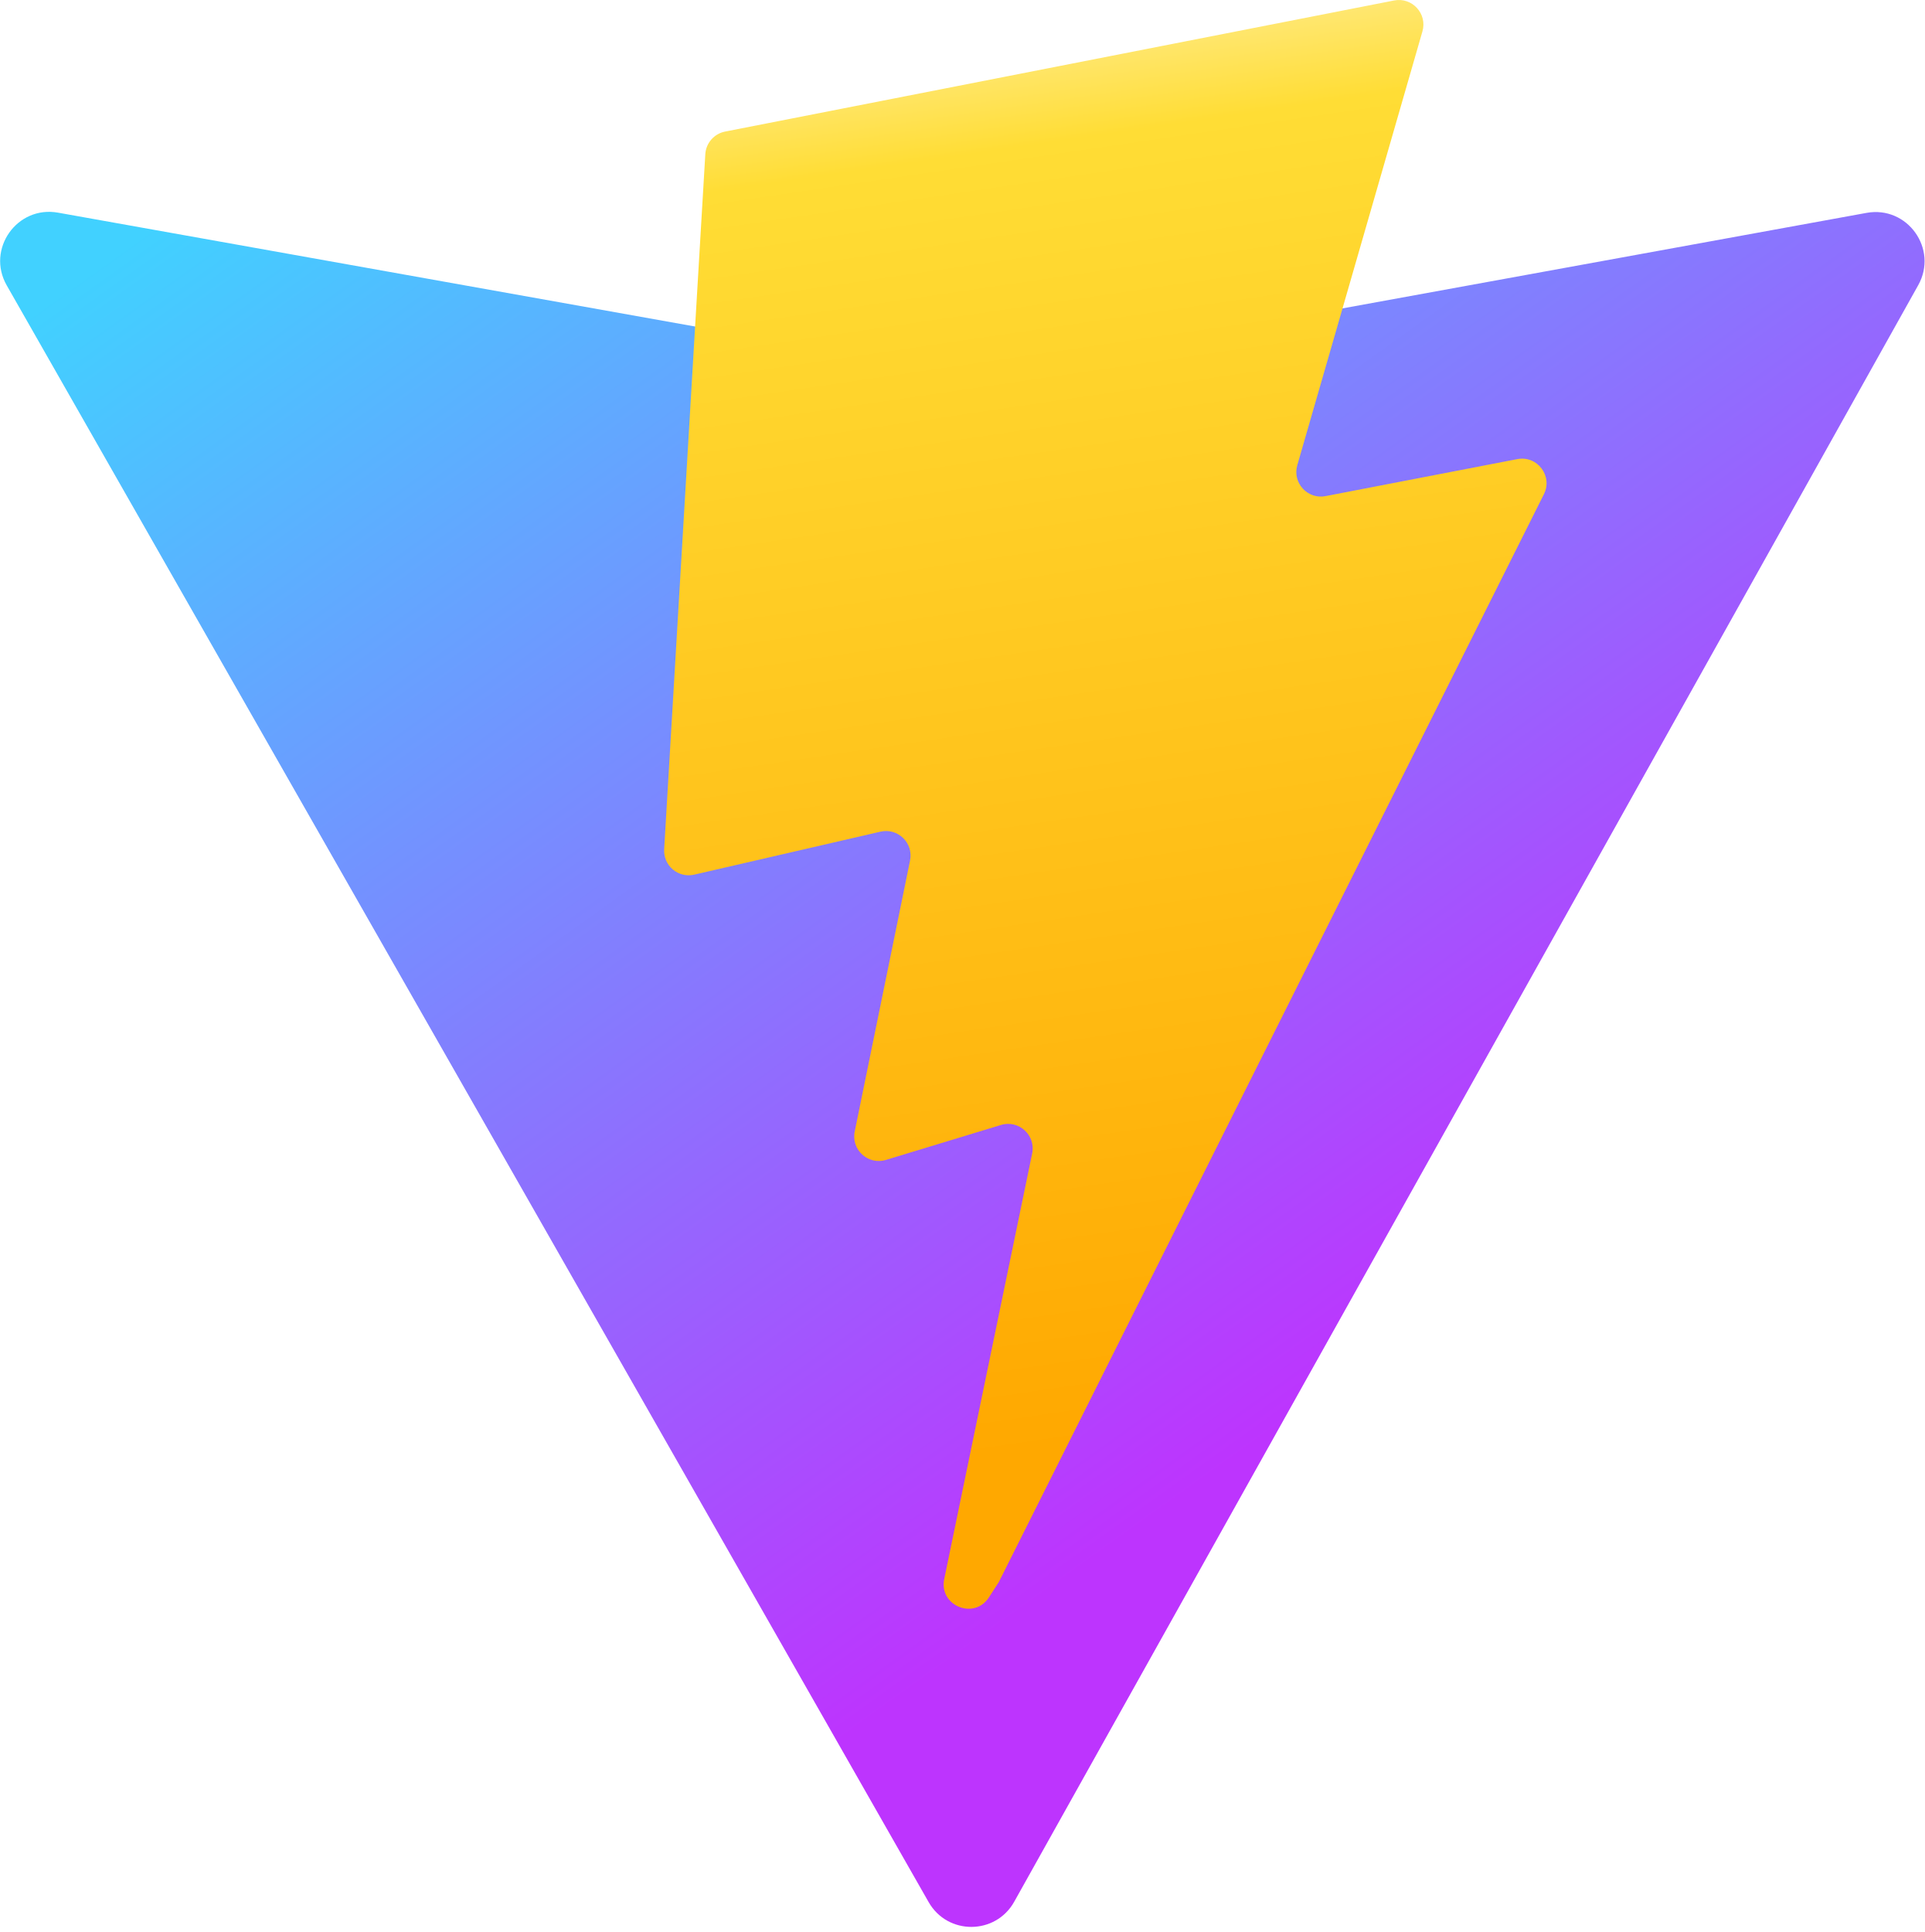
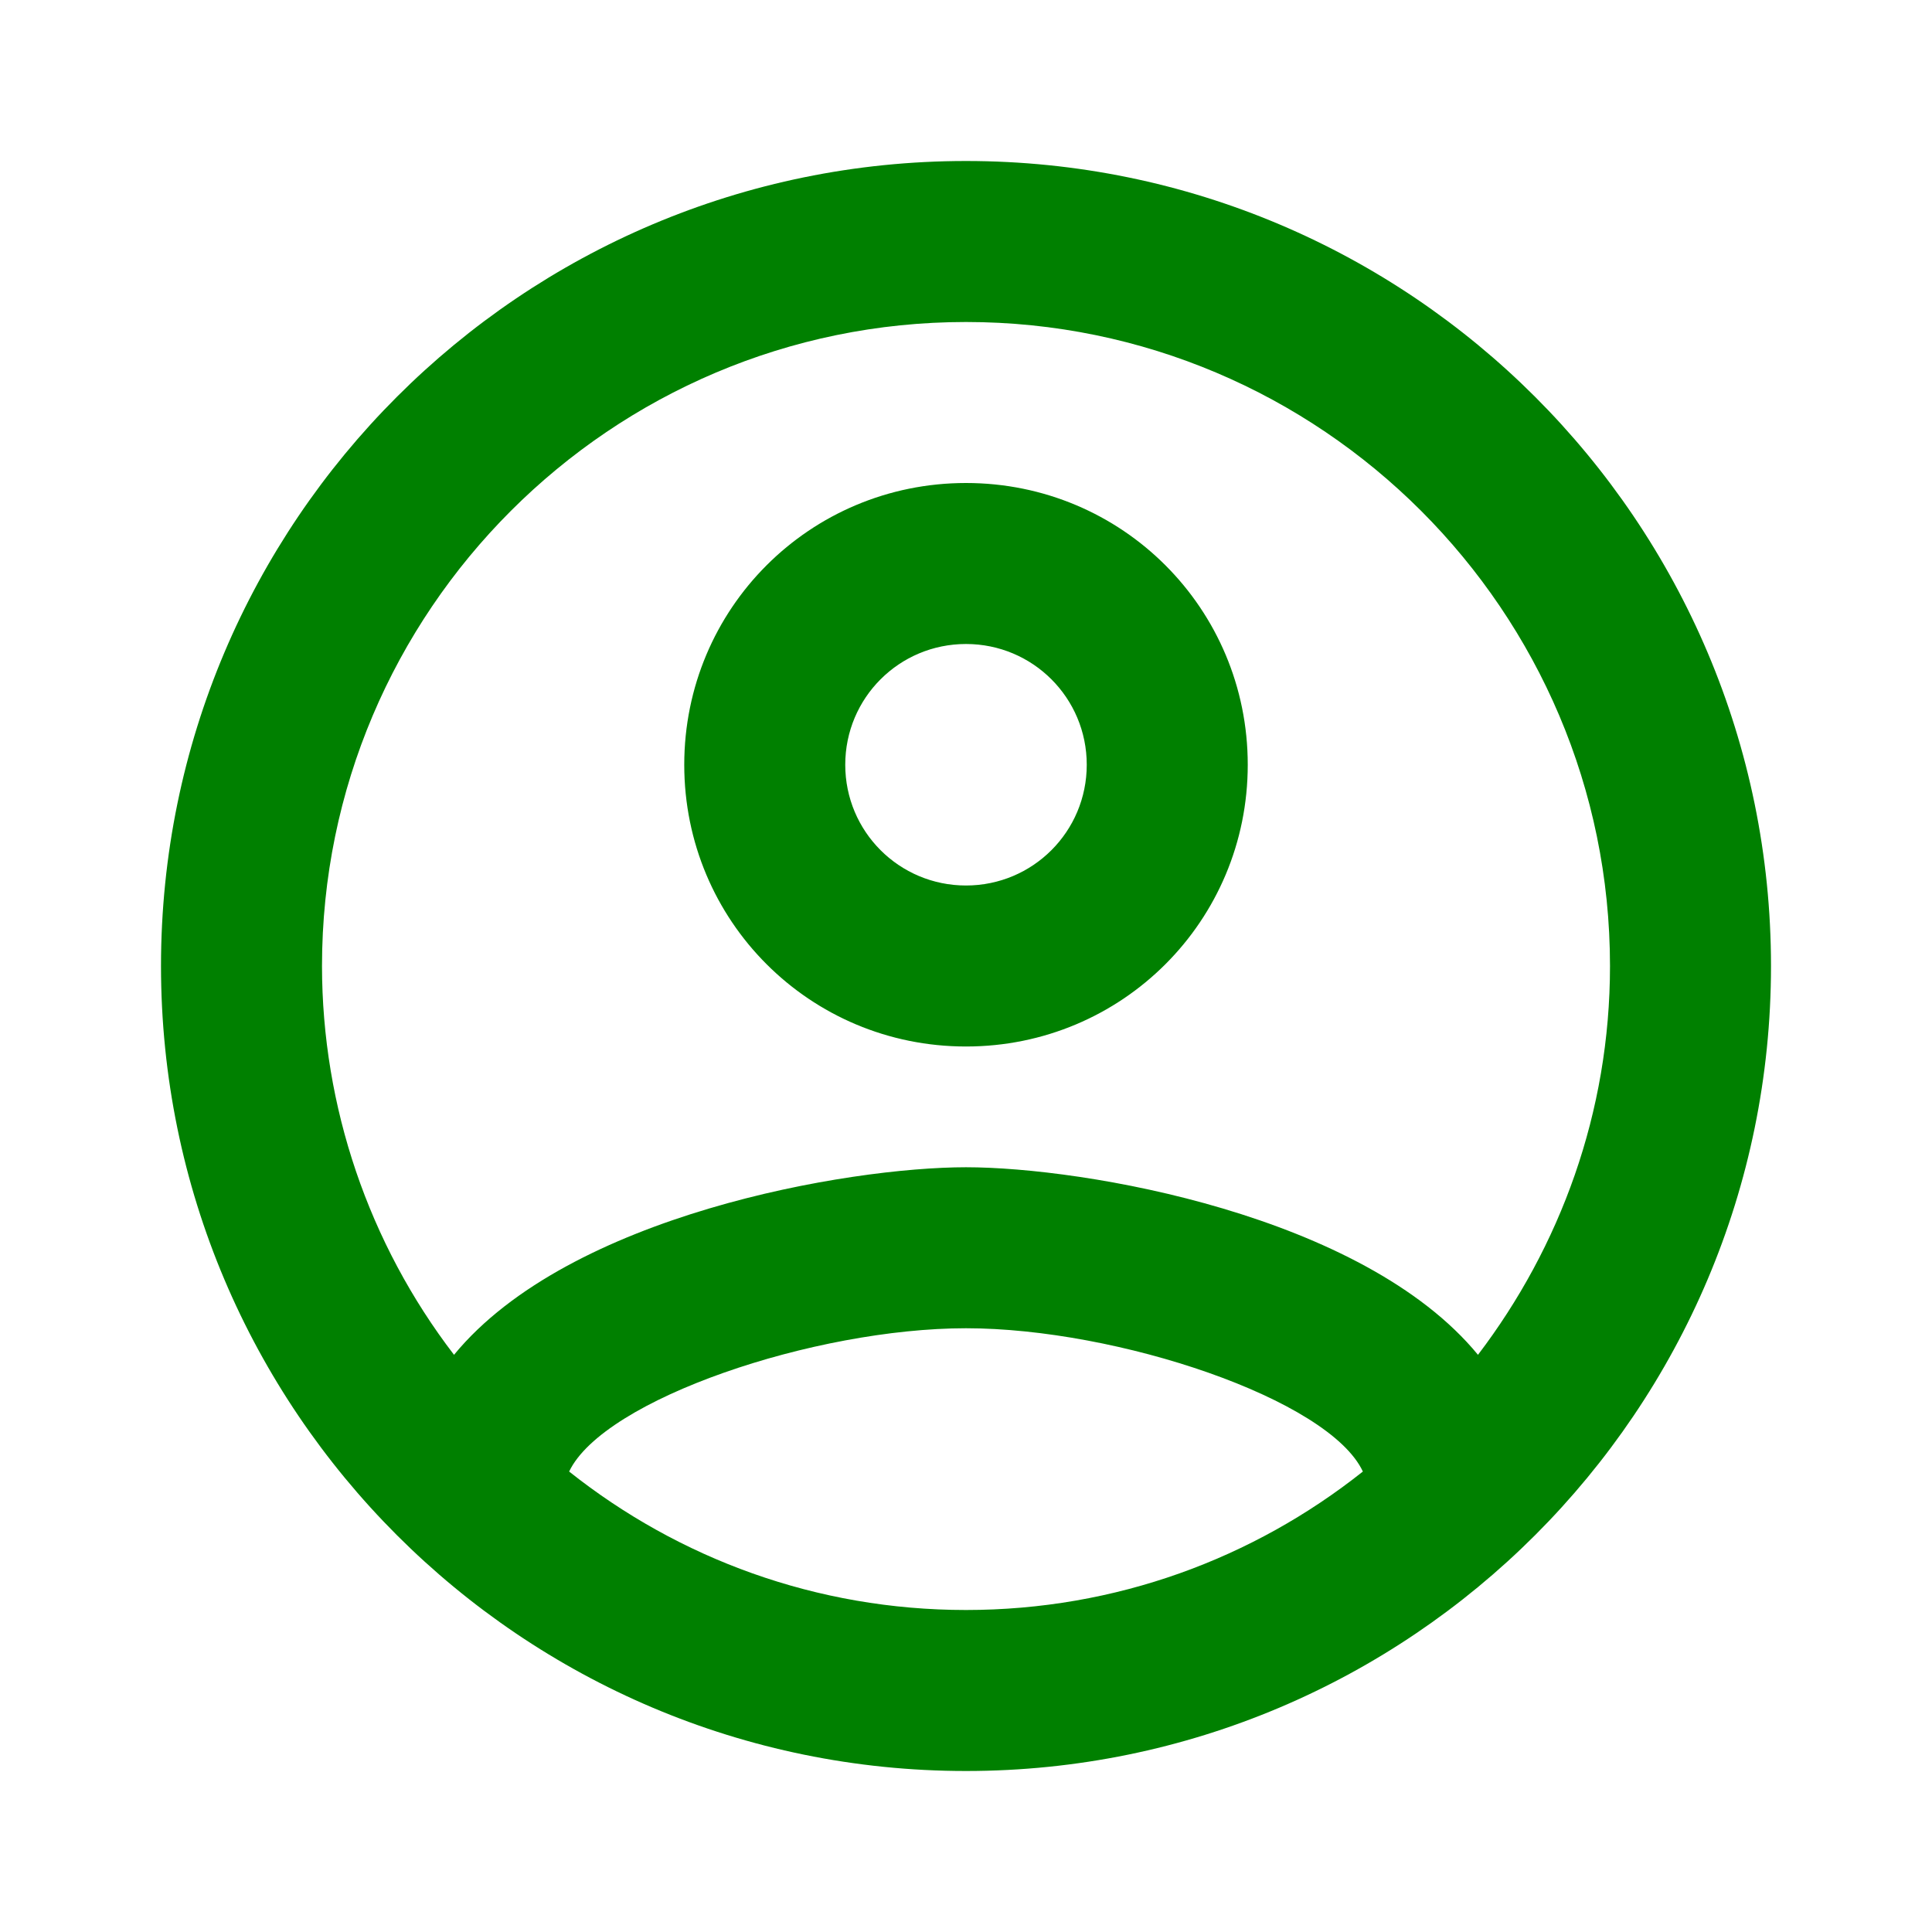
- <svg xmlns="http://www.w3.org/2000/svg" aria-hidden="true" role="img" class="iconify iconify--logos" width="31.88" height="32" preserveAspectRatio="xMidYMid meet" viewBox="0 0 256 257">
-   <defs>
-     <linearGradient id="IconifyId1813088fe1fbc01fb466" x1="-.828%" x2="57.636%" y1="7.652%" y2="78.411%">
-       <stop offset="0%" stop-color="#41D1FF" />
-       <stop offset="100%" stop-color="#BD34FE" />
-     </linearGradient>
-     <linearGradient id="IconifyId1813088fe1fbc01fb467" x1="43.376%" x2="50.316%" y1="2.242%" y2="89.03%">
-       <stop offset="0%" stop-color="#FFEA83" />
-       <stop offset="8.333%" stop-color="#FFDD35" />
-       <stop offset="100%" stop-color="#FFA800" />
-     </linearGradient>
-   </defs>
-   <path fill="url(#IconifyId1813088fe1fbc01fb466)" d="M255.153 37.938L134.897 252.976c-2.483 4.44-8.862 4.466-11.382.048L.875 37.958c-2.746-4.814 1.371-10.646 6.827-9.67l120.385 21.517a6.537 6.537 0 0 0 2.322-.004l117.867-21.483c5.438-.991 9.574 4.796 6.877 9.62Z" />
-   <path fill="url(#IconifyId1813088fe1fbc01fb467)" d="M185.432.063L96.44 17.501a3.268 3.268 0 0 0-2.634 3.014l-5.474 92.456a3.268 3.268 0 0 0 3.997 3.378l24.777-5.718c2.318-.535 4.413 1.507 3.936 3.838l-7.361 36.047c-.495 2.426 1.782 4.5 4.151 3.78l15.304-4.649c2.372-.72 4.652 1.36 4.15 3.788l-11.698 56.621c-.732 3.542 3.979 5.473 5.943 2.437l1.313-2.028l72.516-144.72c1.215-2.423-.88-5.186-3.54-4.672l-25.505 4.922c-2.396.462-4.435-1.77-3.759-4.114l16.646-57.705c.677-2.35-1.37-4.583-3.769-4.113Z" />
+ <svg xmlns="http://www.w3.org/2000/svg" viewBox="0 0 24 24">
+   <path d="M12 2C6.48 2 2 6.48 2 12s4.48 10 10 10s10-4.48 10-10S17.52 2 12 2zM7.07 18.28c.43-.9 3.05-1.78 4.93-1.78s4.51.88 4.93 1.78C15.57 19.36 13.86 20 12 20s-3.57-.64-4.93-1.72zm11.29-1.45c-1.43-1.74-4.9-2.33-6.36-2.33s-4.93.59-6.36 2.33A7.95 7.95 0 0 1 4 12c0-4.41 3.59-8 8-8s8 3.59 8 8c0 1.82-.62 3.49-1.64 4.83zM12 6c-1.94 0-3.5 1.56-3.5 3.5S10.06 13 12 13s3.5-1.56 3.5-3.5S13.94 6 12 6zm0 5c-.83 0-1.5-.67-1.5-1.5S11.17 8 12 8s1.5.67 1.5 1.5S12.83 11 12 11z" fill="green" />
</svg>
